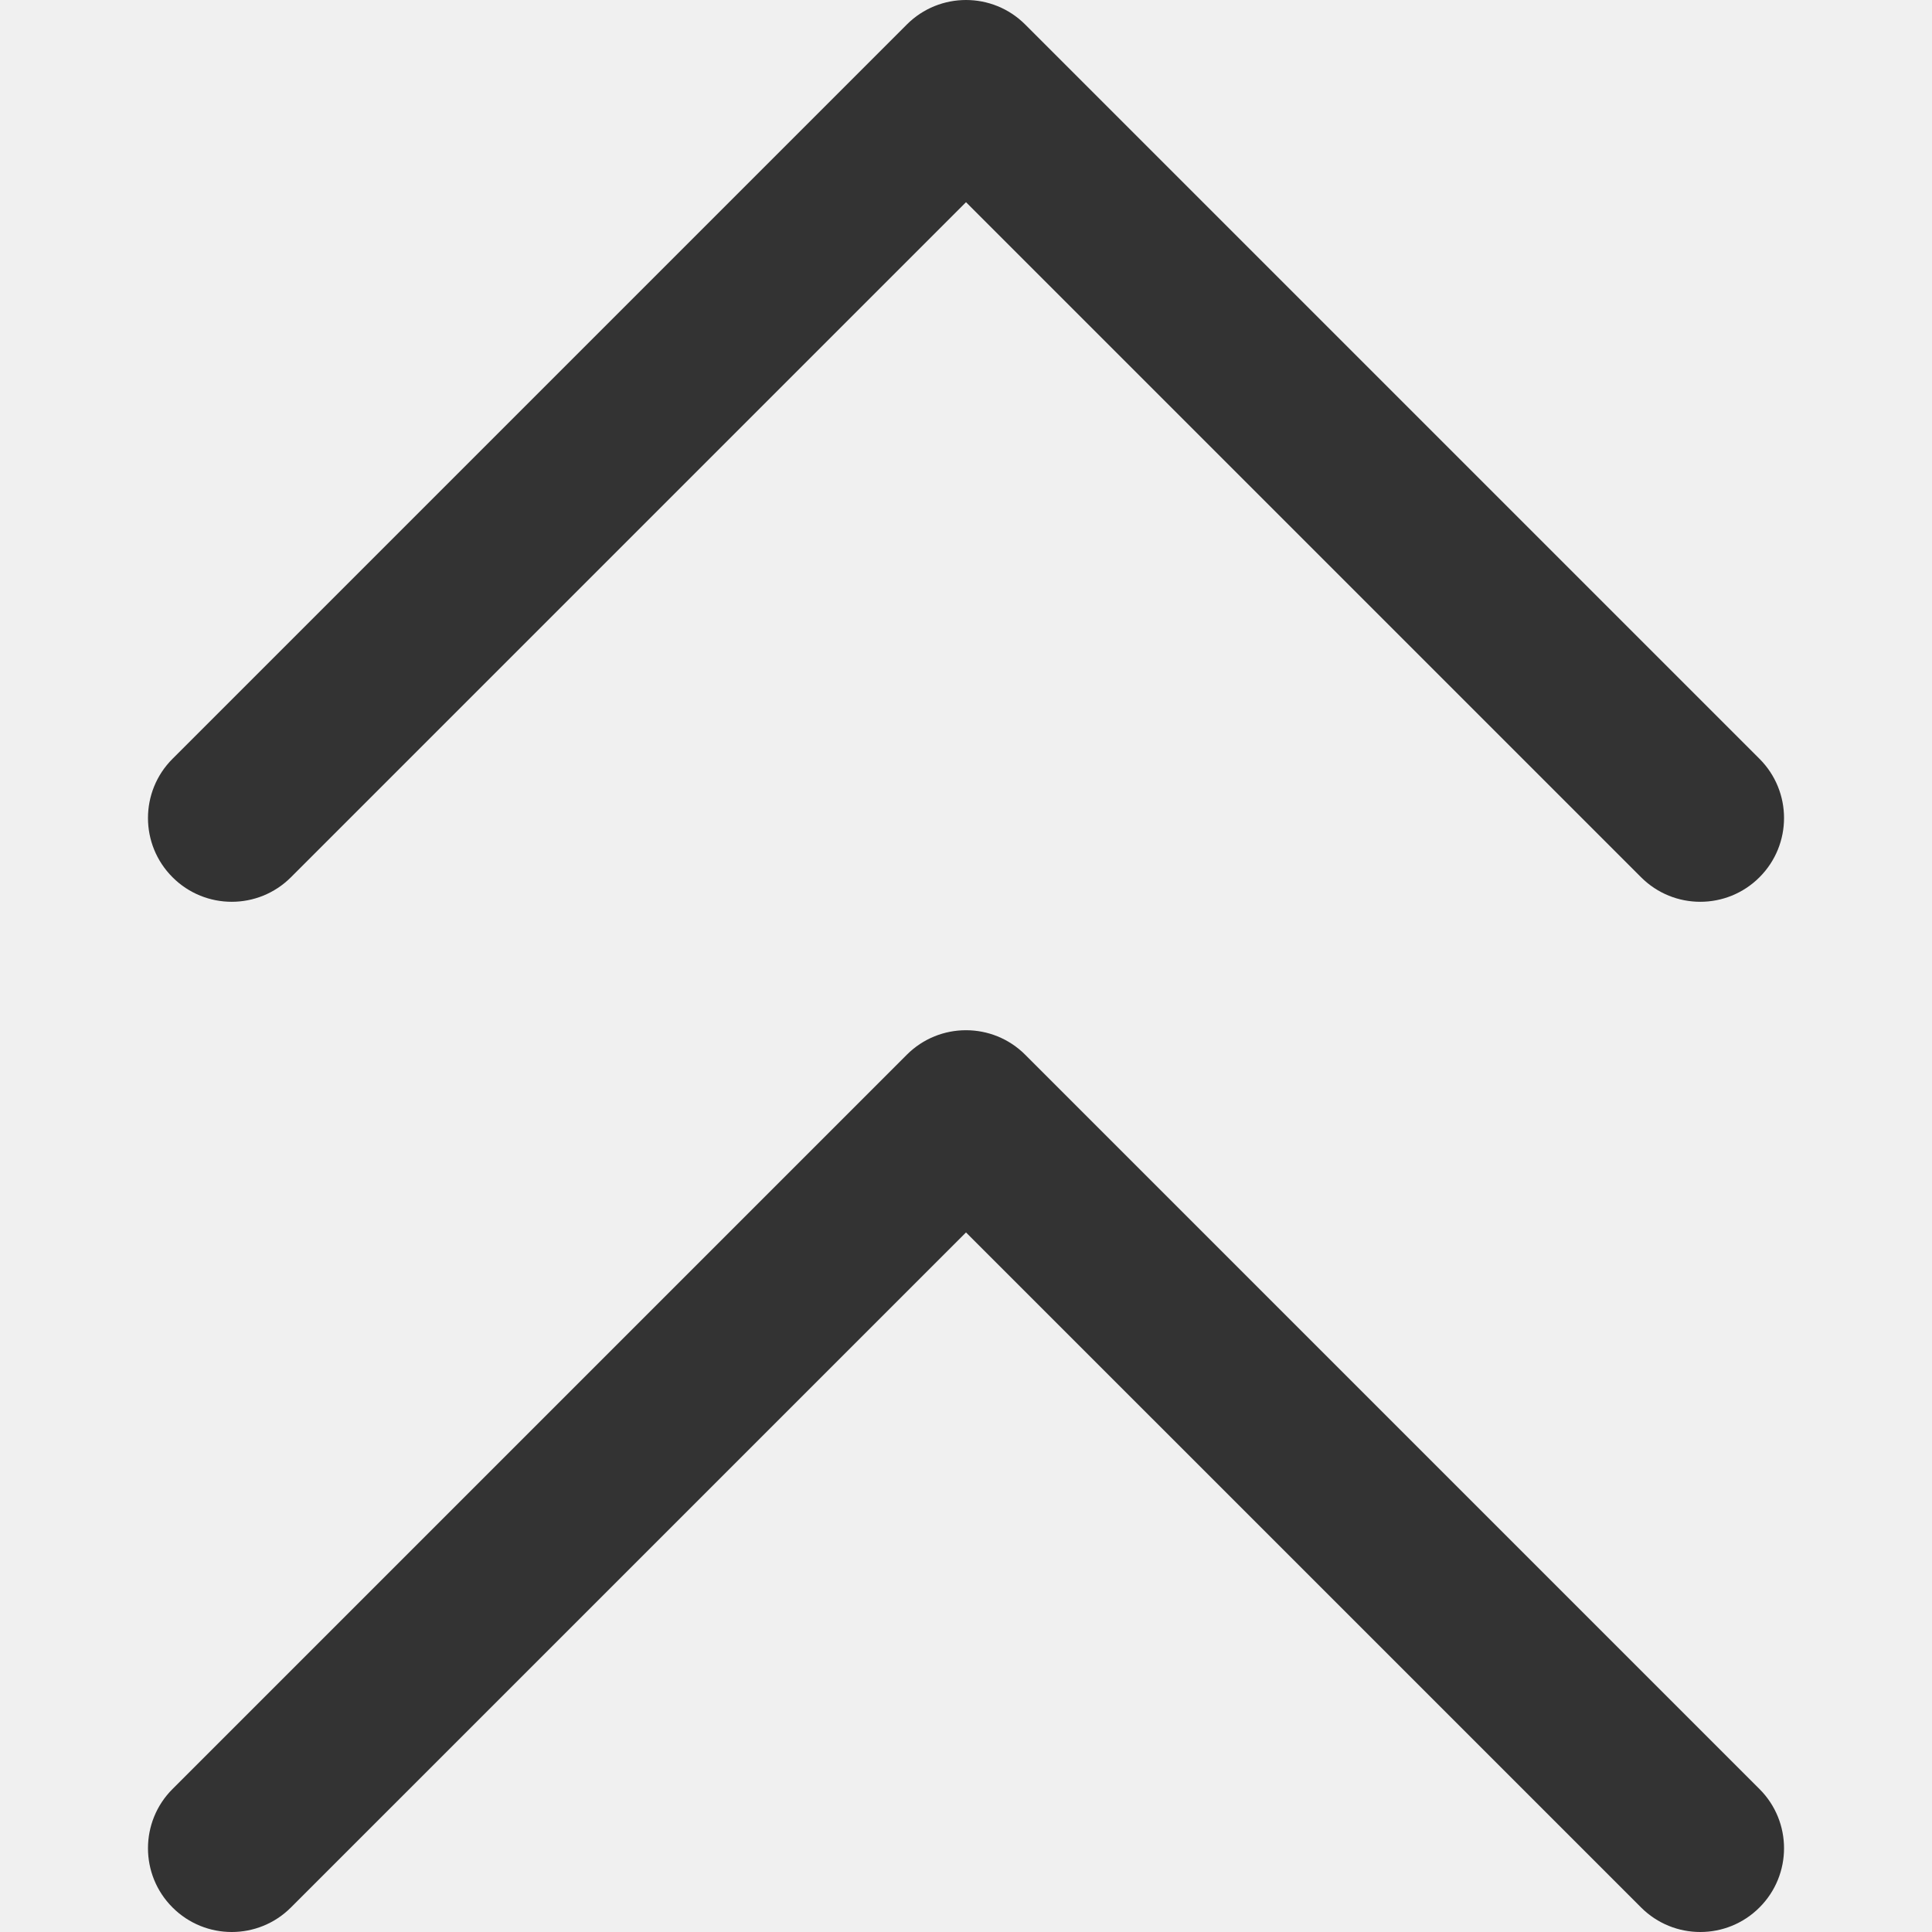
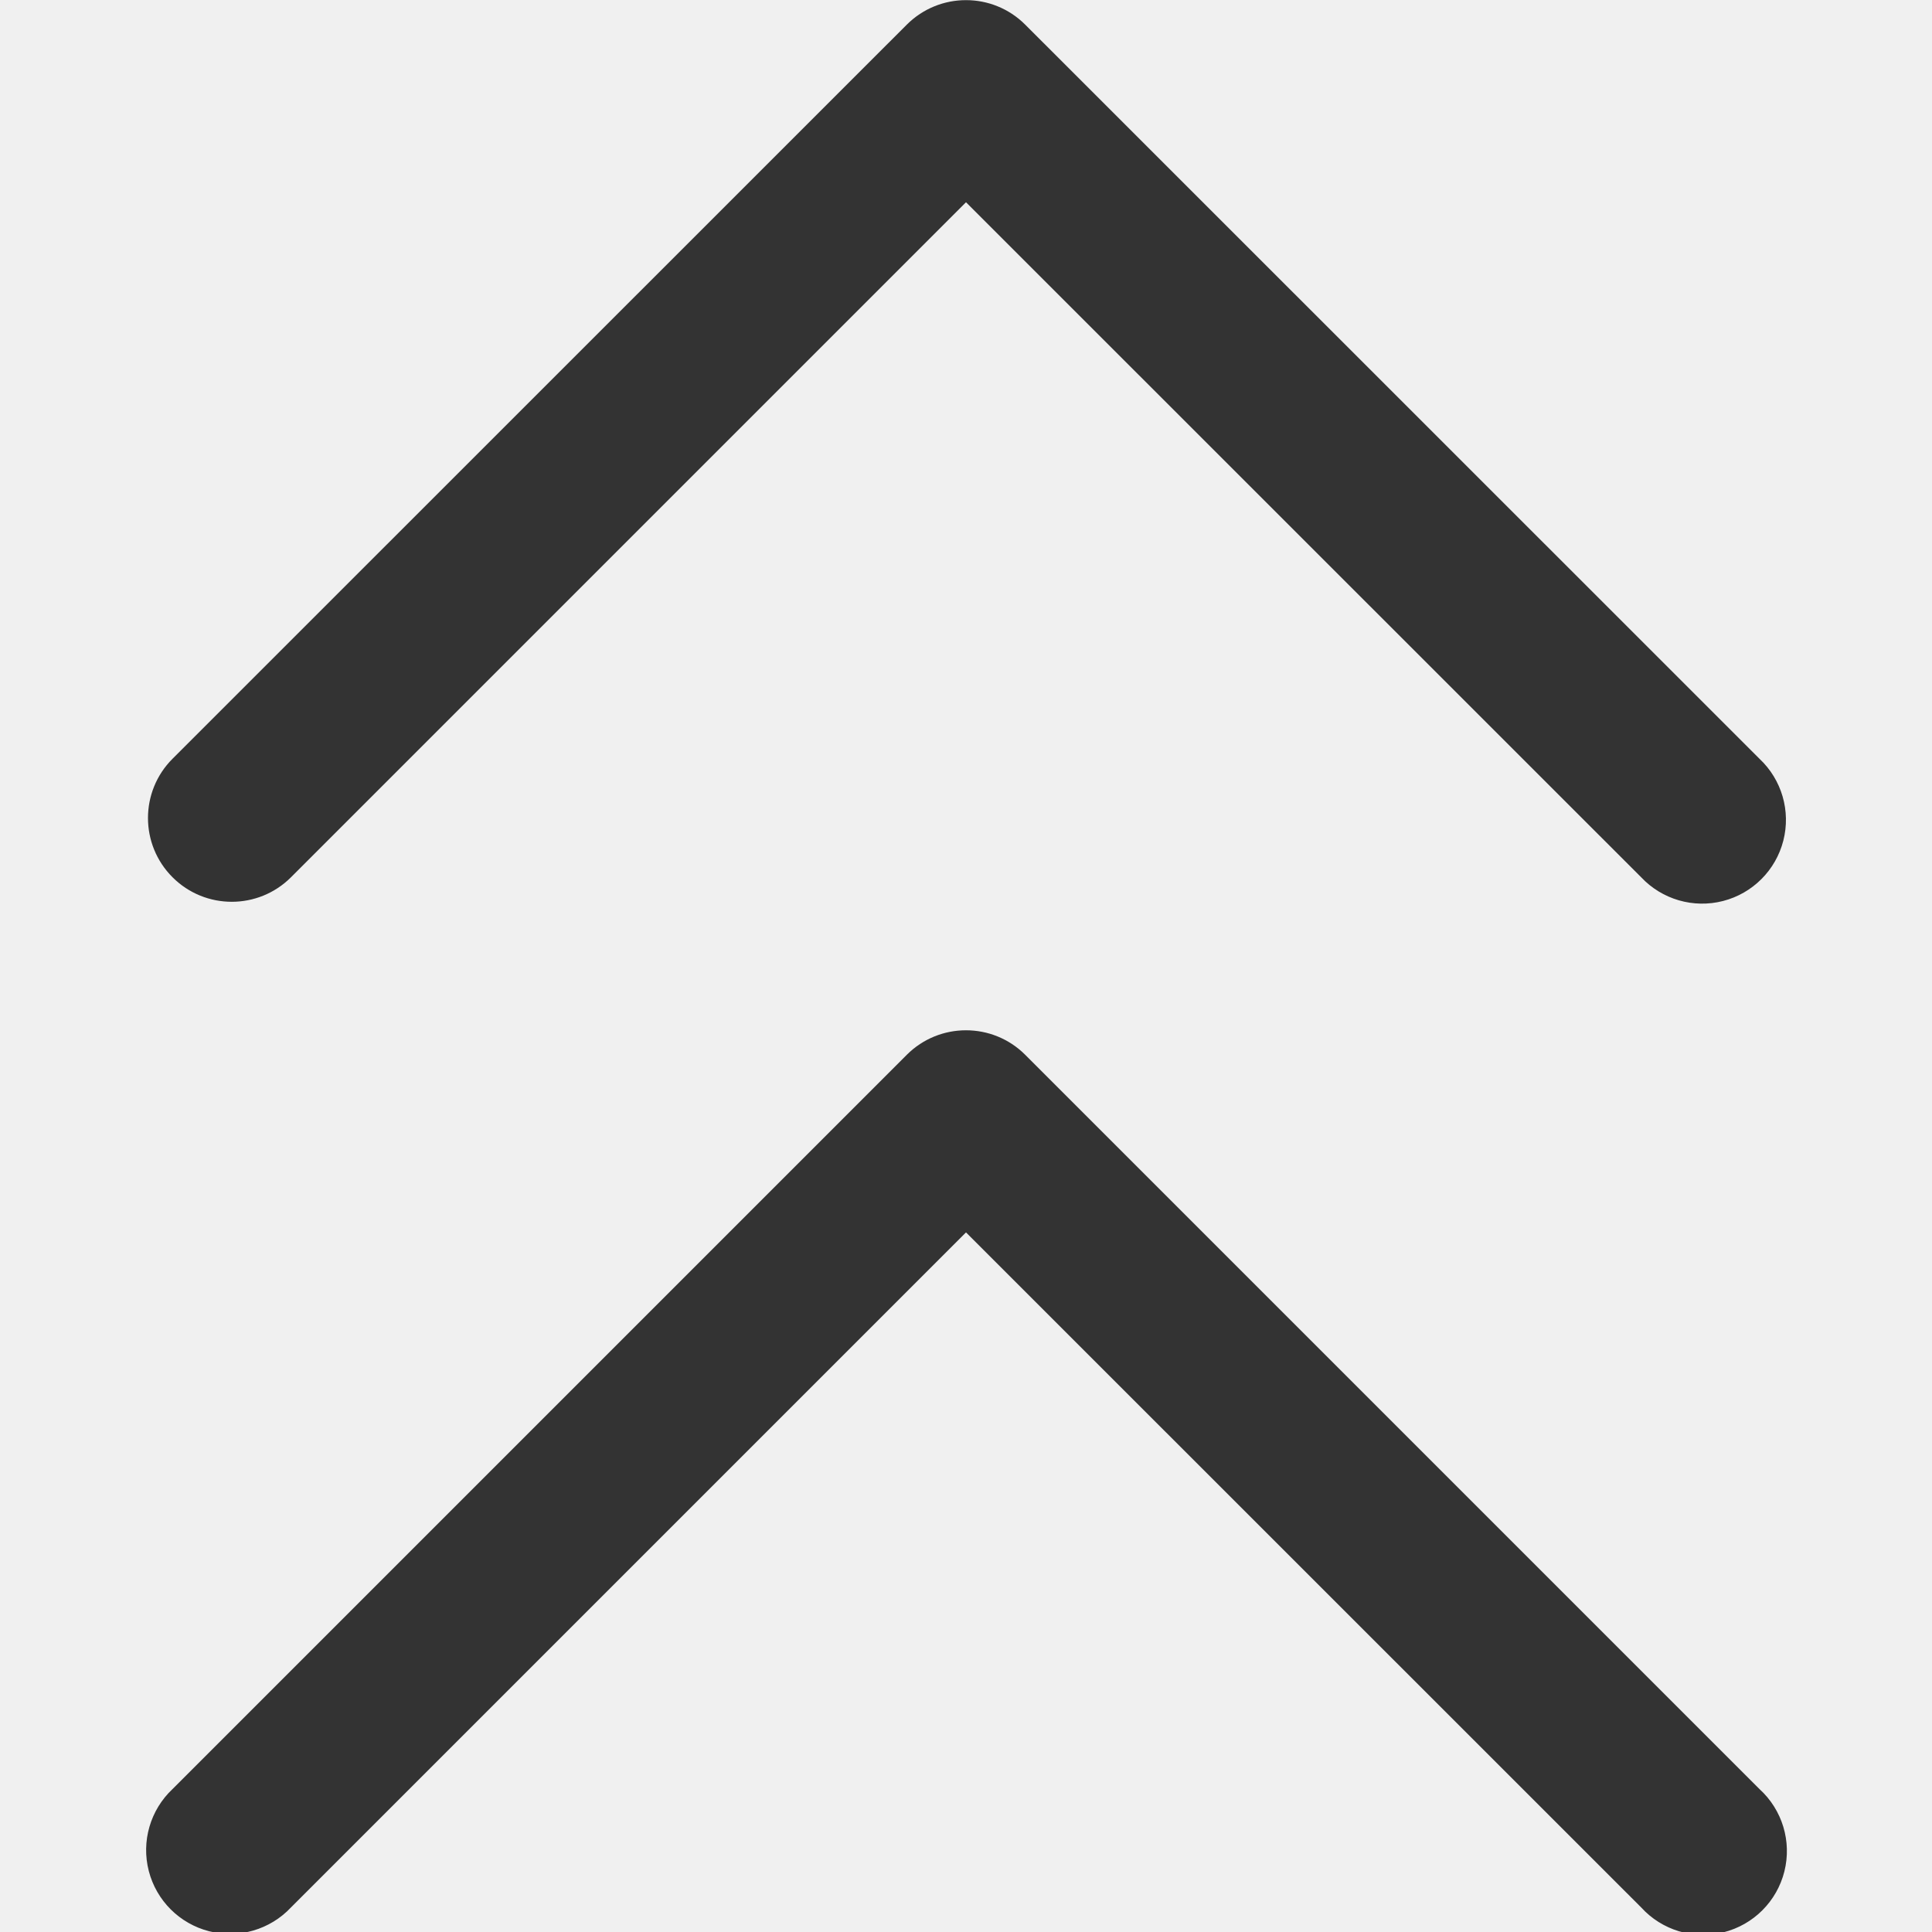
- <svg xmlns="http://www.w3.org/2000/svg" width="128" height="128" viewBox="0 0 128 128" fill="none">
-   <g clip-path="url(#clip0)">
-     <path d="M67.924 1.626L116.571 50.273C118.739 52.441 118.739 55.952 116.571 58.12C114.405 60.288 110.891 60.288 108.725 58.12L64.001 13.396L19.276 58.12C17.11 60.288 13.596 60.288 11.43 58.12C10.346 57.036 9.804 55.617 9.804 54.197C9.804 52.776 10.346 51.355 11.43 50.273L60.077 1.626C62.243 -0.542 65.758 -0.542 67.924 1.626Z" fill="#333333" />
-     <path d="M67.924 69.88L116.571 118.528C118.739 120.694 118.739 124.208 116.571 126.374C114.405 128.542 110.891 128.542 108.725 126.374L64.001 81.652L19.276 126.374C17.11 128.542 13.596 128.542 11.43 126.374C10.346 125.292 9.804 123.871 9.804 122.451C9.804 121.03 10.346 119.609 11.43 118.527L60.077 69.88C62.243 67.713 65.758 67.713 67.924 69.88Z" fill="#333333" />
+ <svg xmlns="http://www.w3.org/2000/svg" fill="none" viewBox="0 0 128 128">
+   <defs />
+   <g fill="#333" clip-path="url(#clip0)">
+     <path d="M67.92 1.63l48.65 48.64a5.55 5.55 0 11-7.84 7.85L64 13.4 19.28 58.12a5.55 5.55 0 11-7.85-7.85L60.08 1.63a5.55 5.55 0 017.84 0zM67.92 69.88l48.65 48.65a5.55 5.55 0 11-7.84 7.84L64 81.65l-44.72 44.72a5.55 5.55 0 11-7.85-7.84l48.65-48.65a5.55 5.55 0 017.84 0z" />
  </g>
  <defs>
    <clipPath id="clip0">
-       <rect width="128" height="128" fill="white" />
+       <path fill="#fff" d="M0 0h128v128H0z" />
    </clipPath>
  </defs>
</svg>
